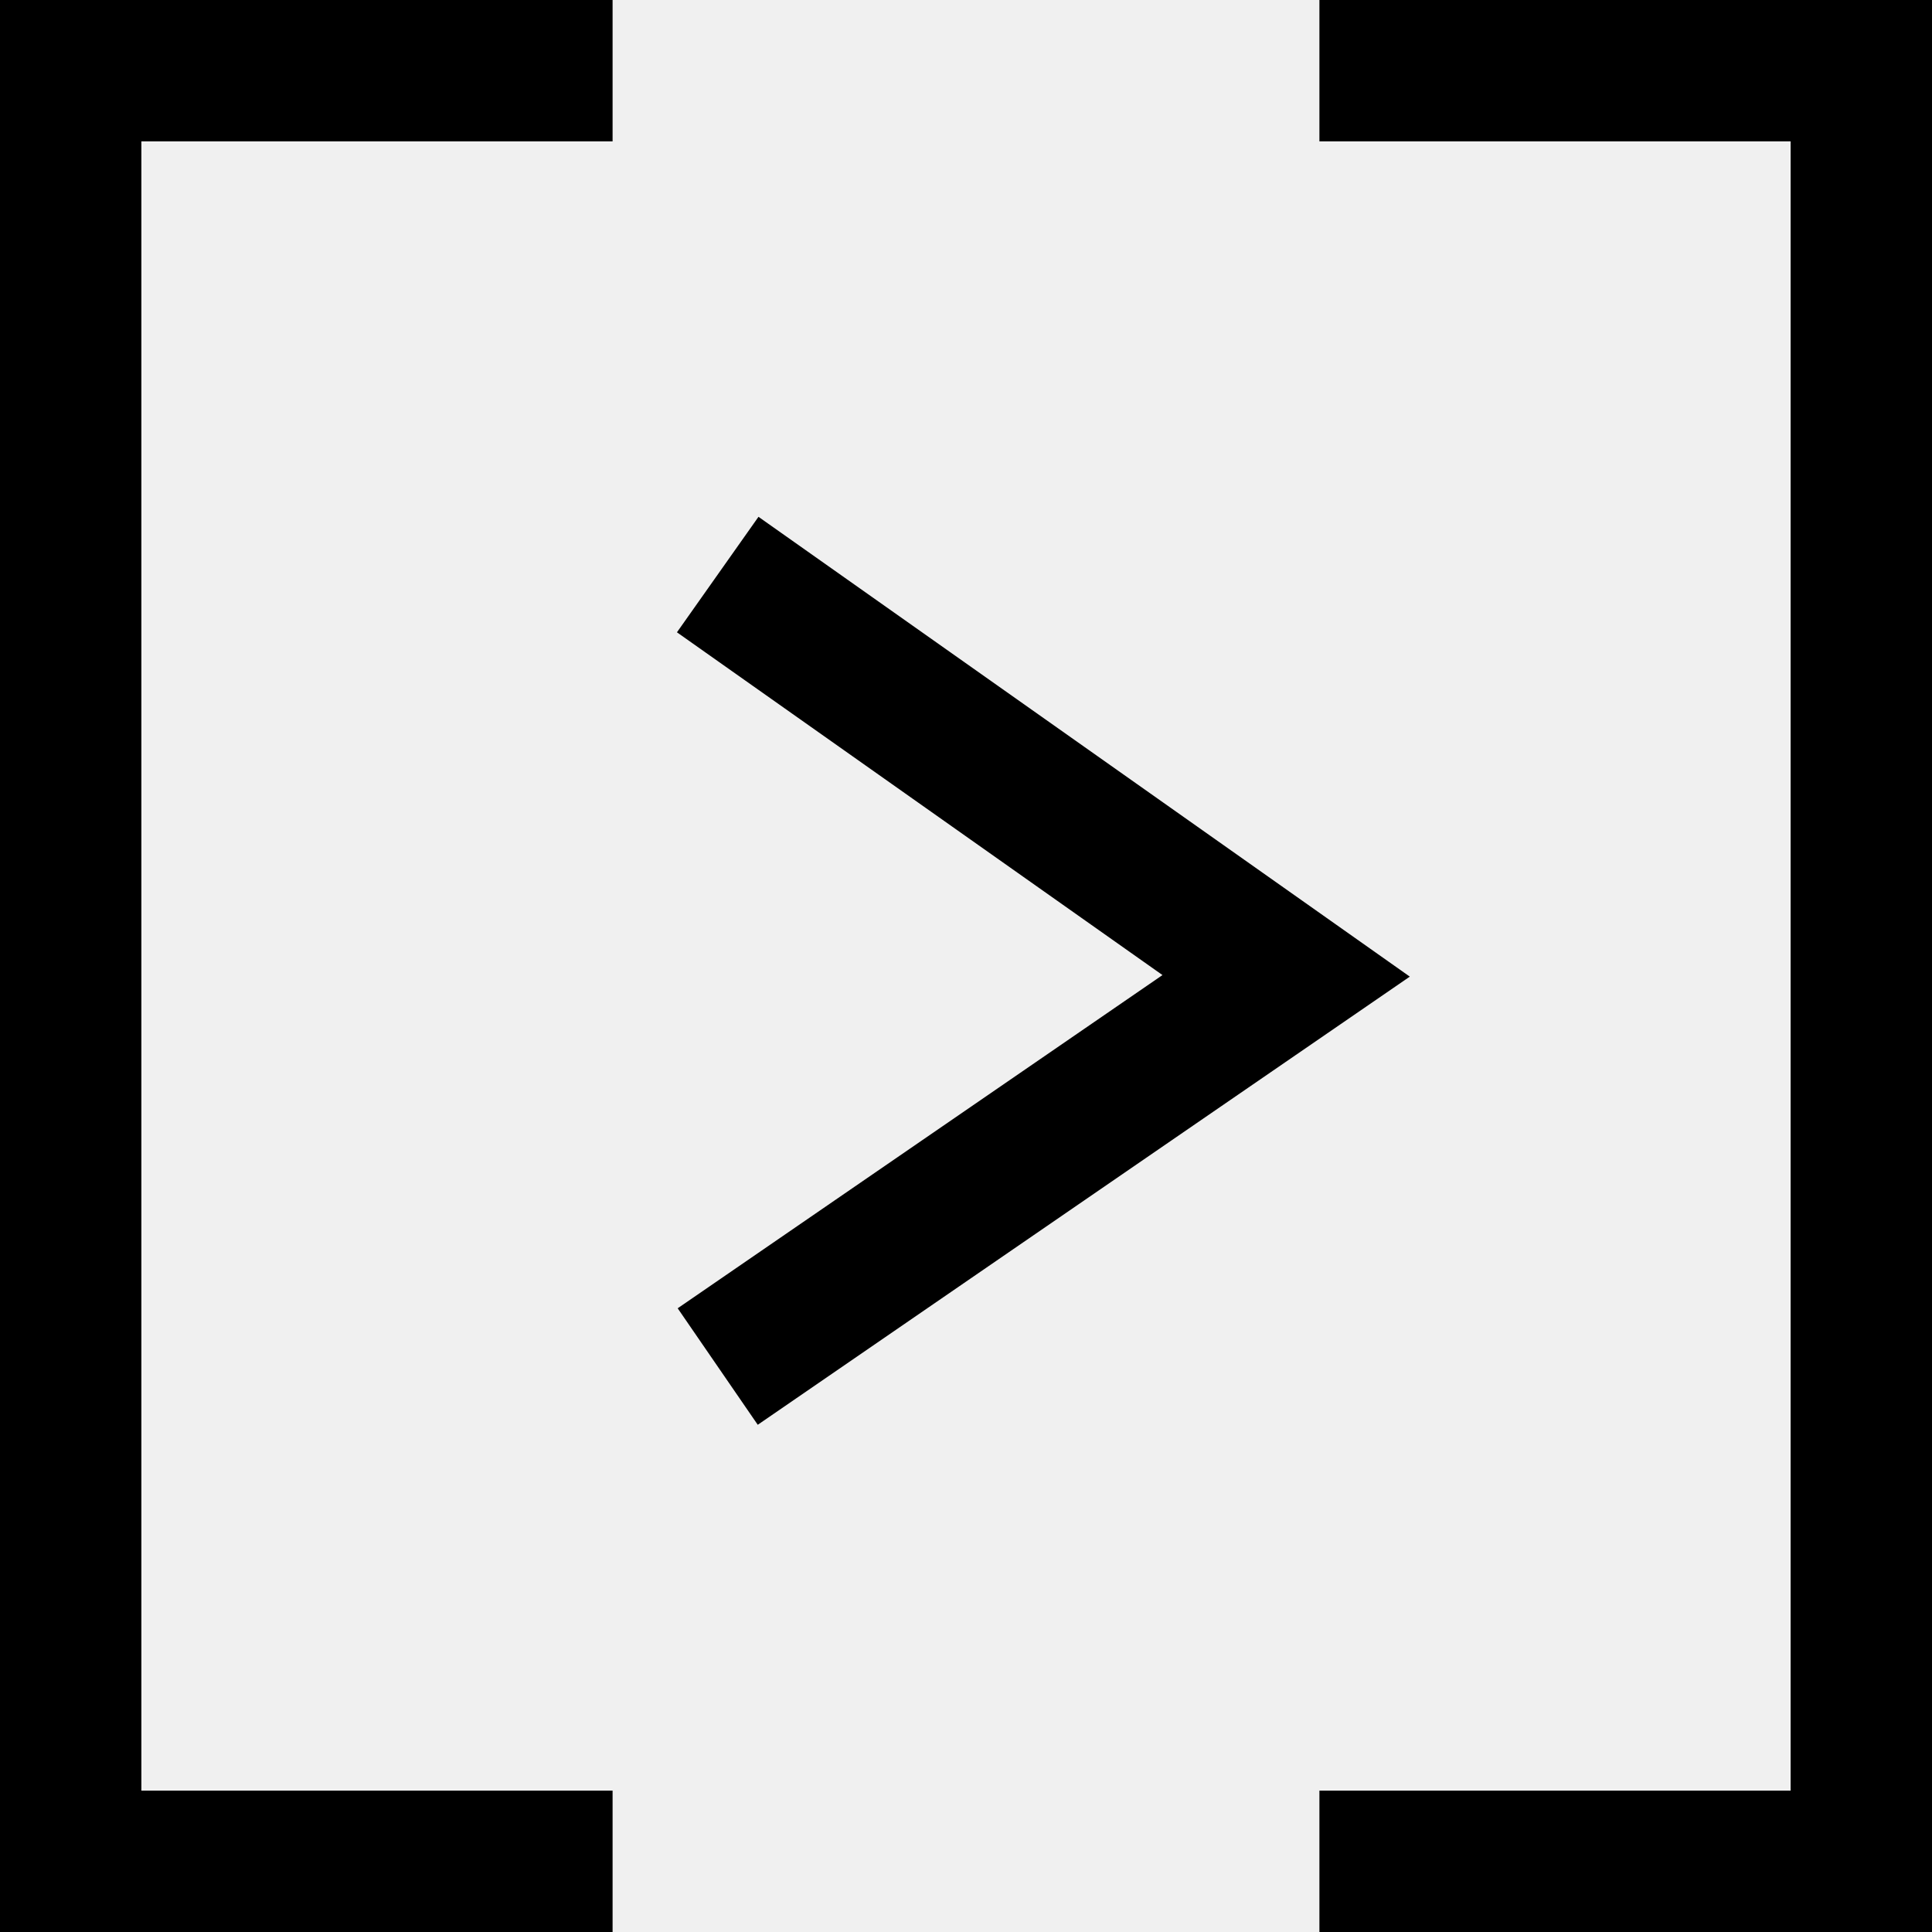
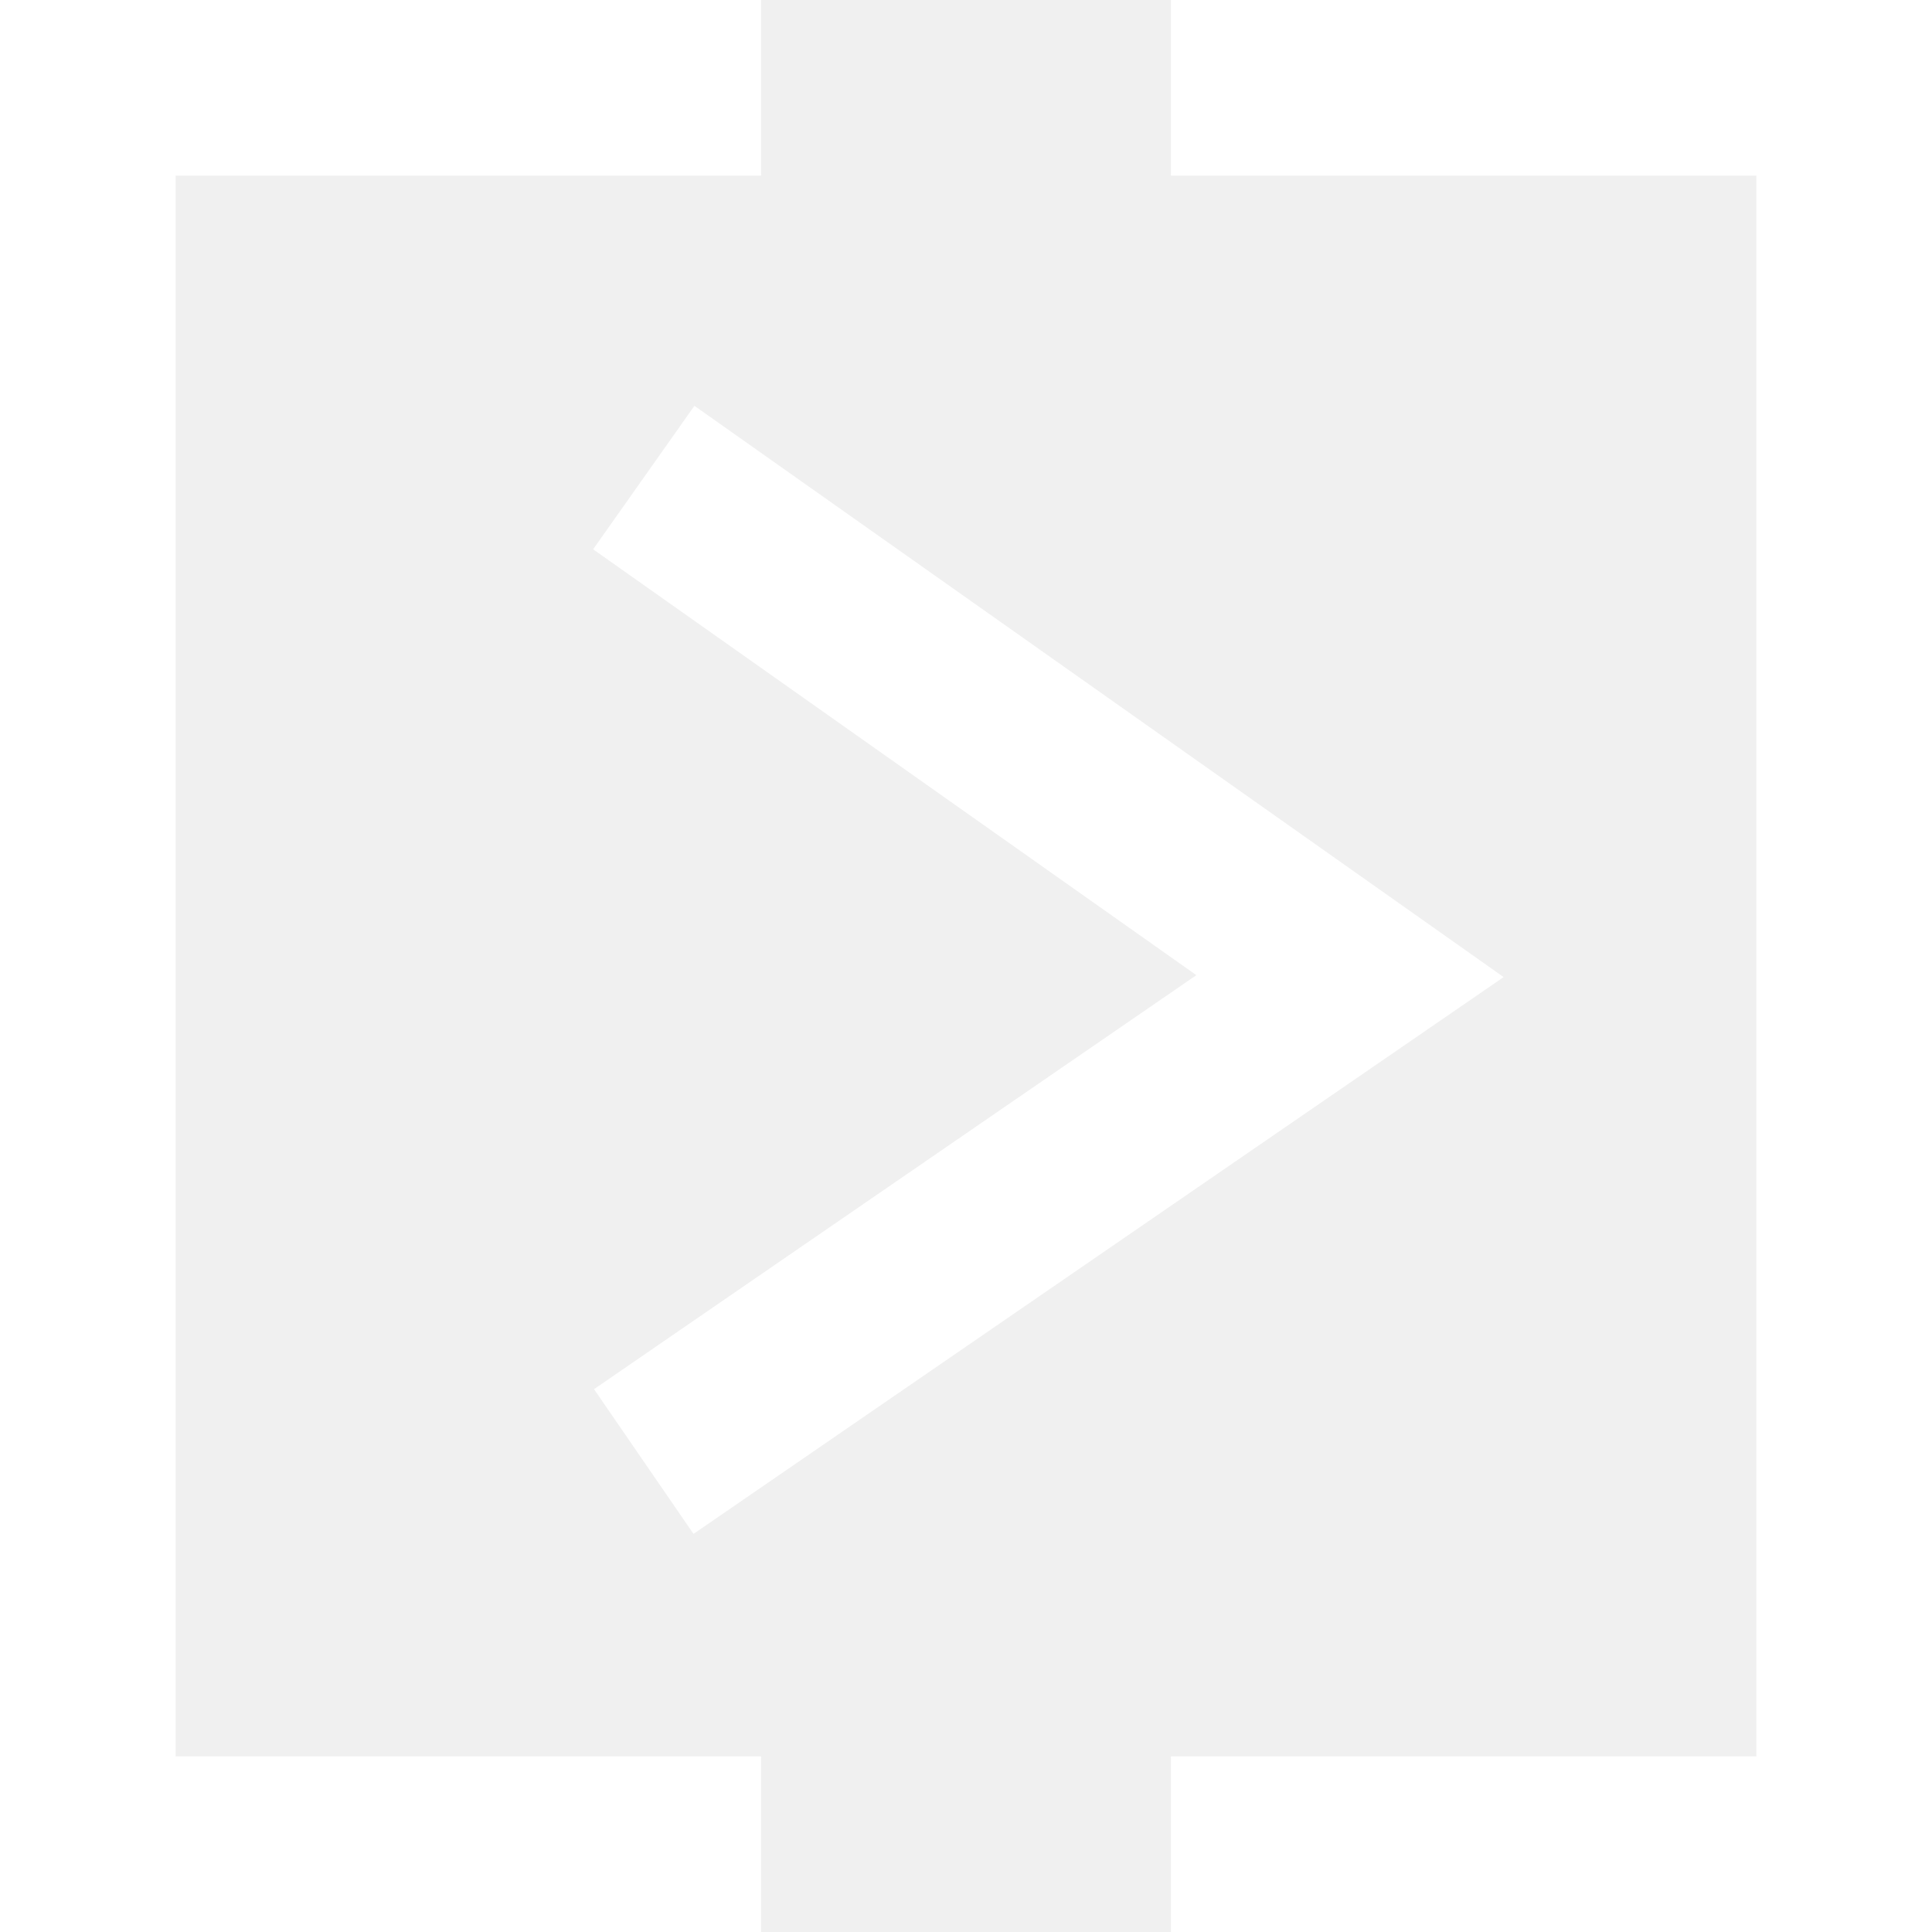
- <svg xmlns="http://www.w3.org/2000/svg" width="41" height="41" viewBox="0 0 41 41">
+ <svg xmlns="http://www.w3.org/2000/svg" width="33" height="33" viewBox="0 0 33 33">
  <defs>
    <style>
      .cls-1, .cls-2 {
        fill: none;
-         stroke: #000;
+         stroke: #fff;
        stroke-width: 3px;
      }

      .cls-1 {
        stroke-linecap: square;
      }
    </style>
  </defs>
-   <g id="Symbol_110_1" data-name="Symbol 110 – 1" transform="translate(-59.5 -2.5)">
-     <g id="Gruppe_605" data-name="Gruppe 605" transform="translate(99 42) rotate(180)">
+   <g id="Symbol_115_1" data-name="Symbol 115 – 1" transform="translate(-139.5 -0.5)">
+     <g id="Gruppe_605" data-name="Gruppe 605" transform="translate(171 32) rotate(180)">
      <g id="Gruppe_579" data-name="Gruppe 579" transform="translate(0 0)">
        <line id="Linie_78" data-name="Linie 78" class="cls-1" x2="10" transform="translate(10) rotate(180)" />
-         <line id="Linie_79" data-name="Linie 79" class="cls-1" x2="10" transform="translate(10 38) rotate(180)" />
-         <line id="Linie_80" data-name="Linie 80" class="cls-1" y1="38" transform="translate(0 38) rotate(180)" />
+         <line id="Linie_79" data-name="Linie 79" class="cls-1" x2="10" transform="translate(10 30) rotate(180)" />
+         <line id="Linie_80" data-name="Linie 80" class="cls-1" y1="30" transform="translate(0 30) rotate(180)" />
      </g>
-       <g id="Gruppe_580" data-name="Gruppe 580" transform="translate(38 38) rotate(180)">
+       <g id="Gruppe_580" data-name="Gruppe 580" transform="translate(30 30) rotate(180)">
        <line id="Linie_78-2" data-name="Linie 78" class="cls-1" x2="10" transform="translate(10) rotate(180)" />
-         <line id="Linie_79-2" data-name="Linie 79" class="cls-1" x2="10" transform="translate(10 38) rotate(180)" />
-         <line id="Linie_80-2" data-name="Linie 80" class="cls-1" y1="38" transform="translate(0 38) rotate(180)" />
+         <line id="Linie_79-2" data-name="Linie 79" class="cls-1" x2="10" transform="translate(10 30) rotate(180)" />
+         <line id="Linie_80-2" data-name="Linie 80" class="cls-1" y1="30" transform="translate(0 30) rotate(180)" />
      </g>
    </g>
-     <path id="Pfad_323" data-name="Pfad 323" class="cls-2" d="M0,0,8.291,12.063,16.807,0" transform="translate(74.731 31.5) rotate(-90)" />
+     <path id="Pfad_323" data-name="Pfad 323" class="cls-2" d="M0,0,8.291,12.063,16.807,0" transform="translate(150.496 25.464) rotate(-90)" />
  </g>
</svg>
